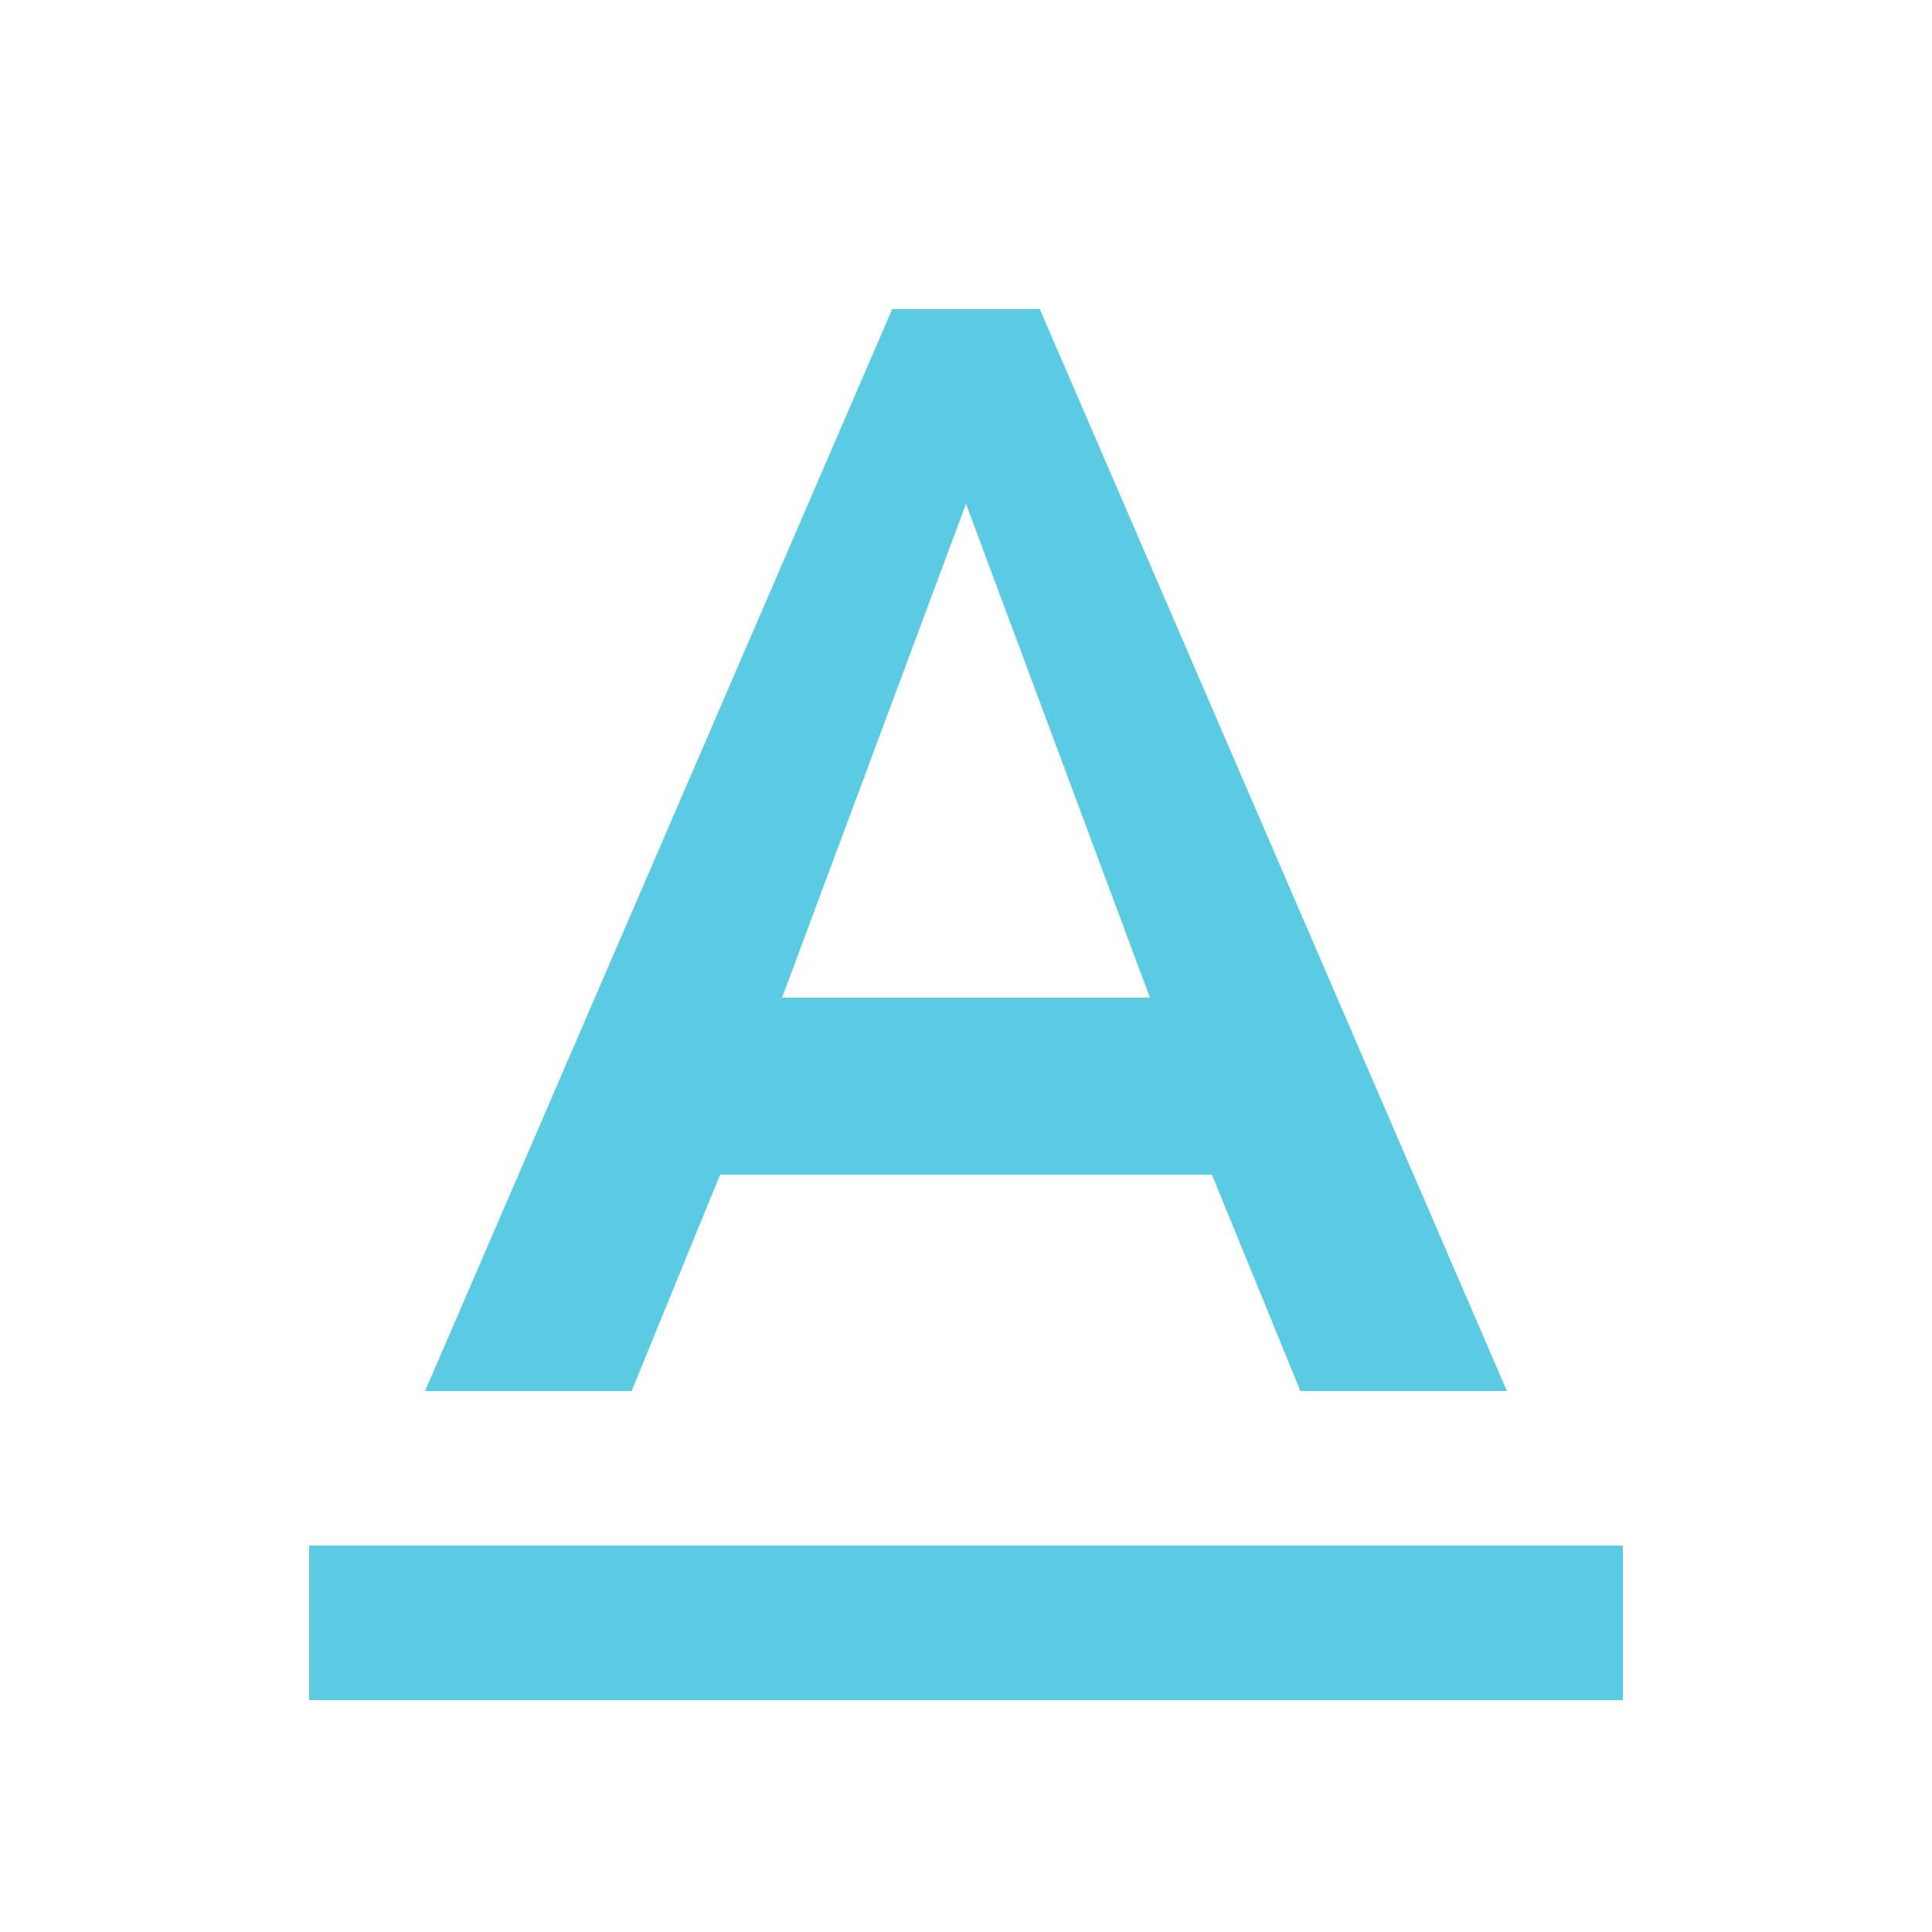
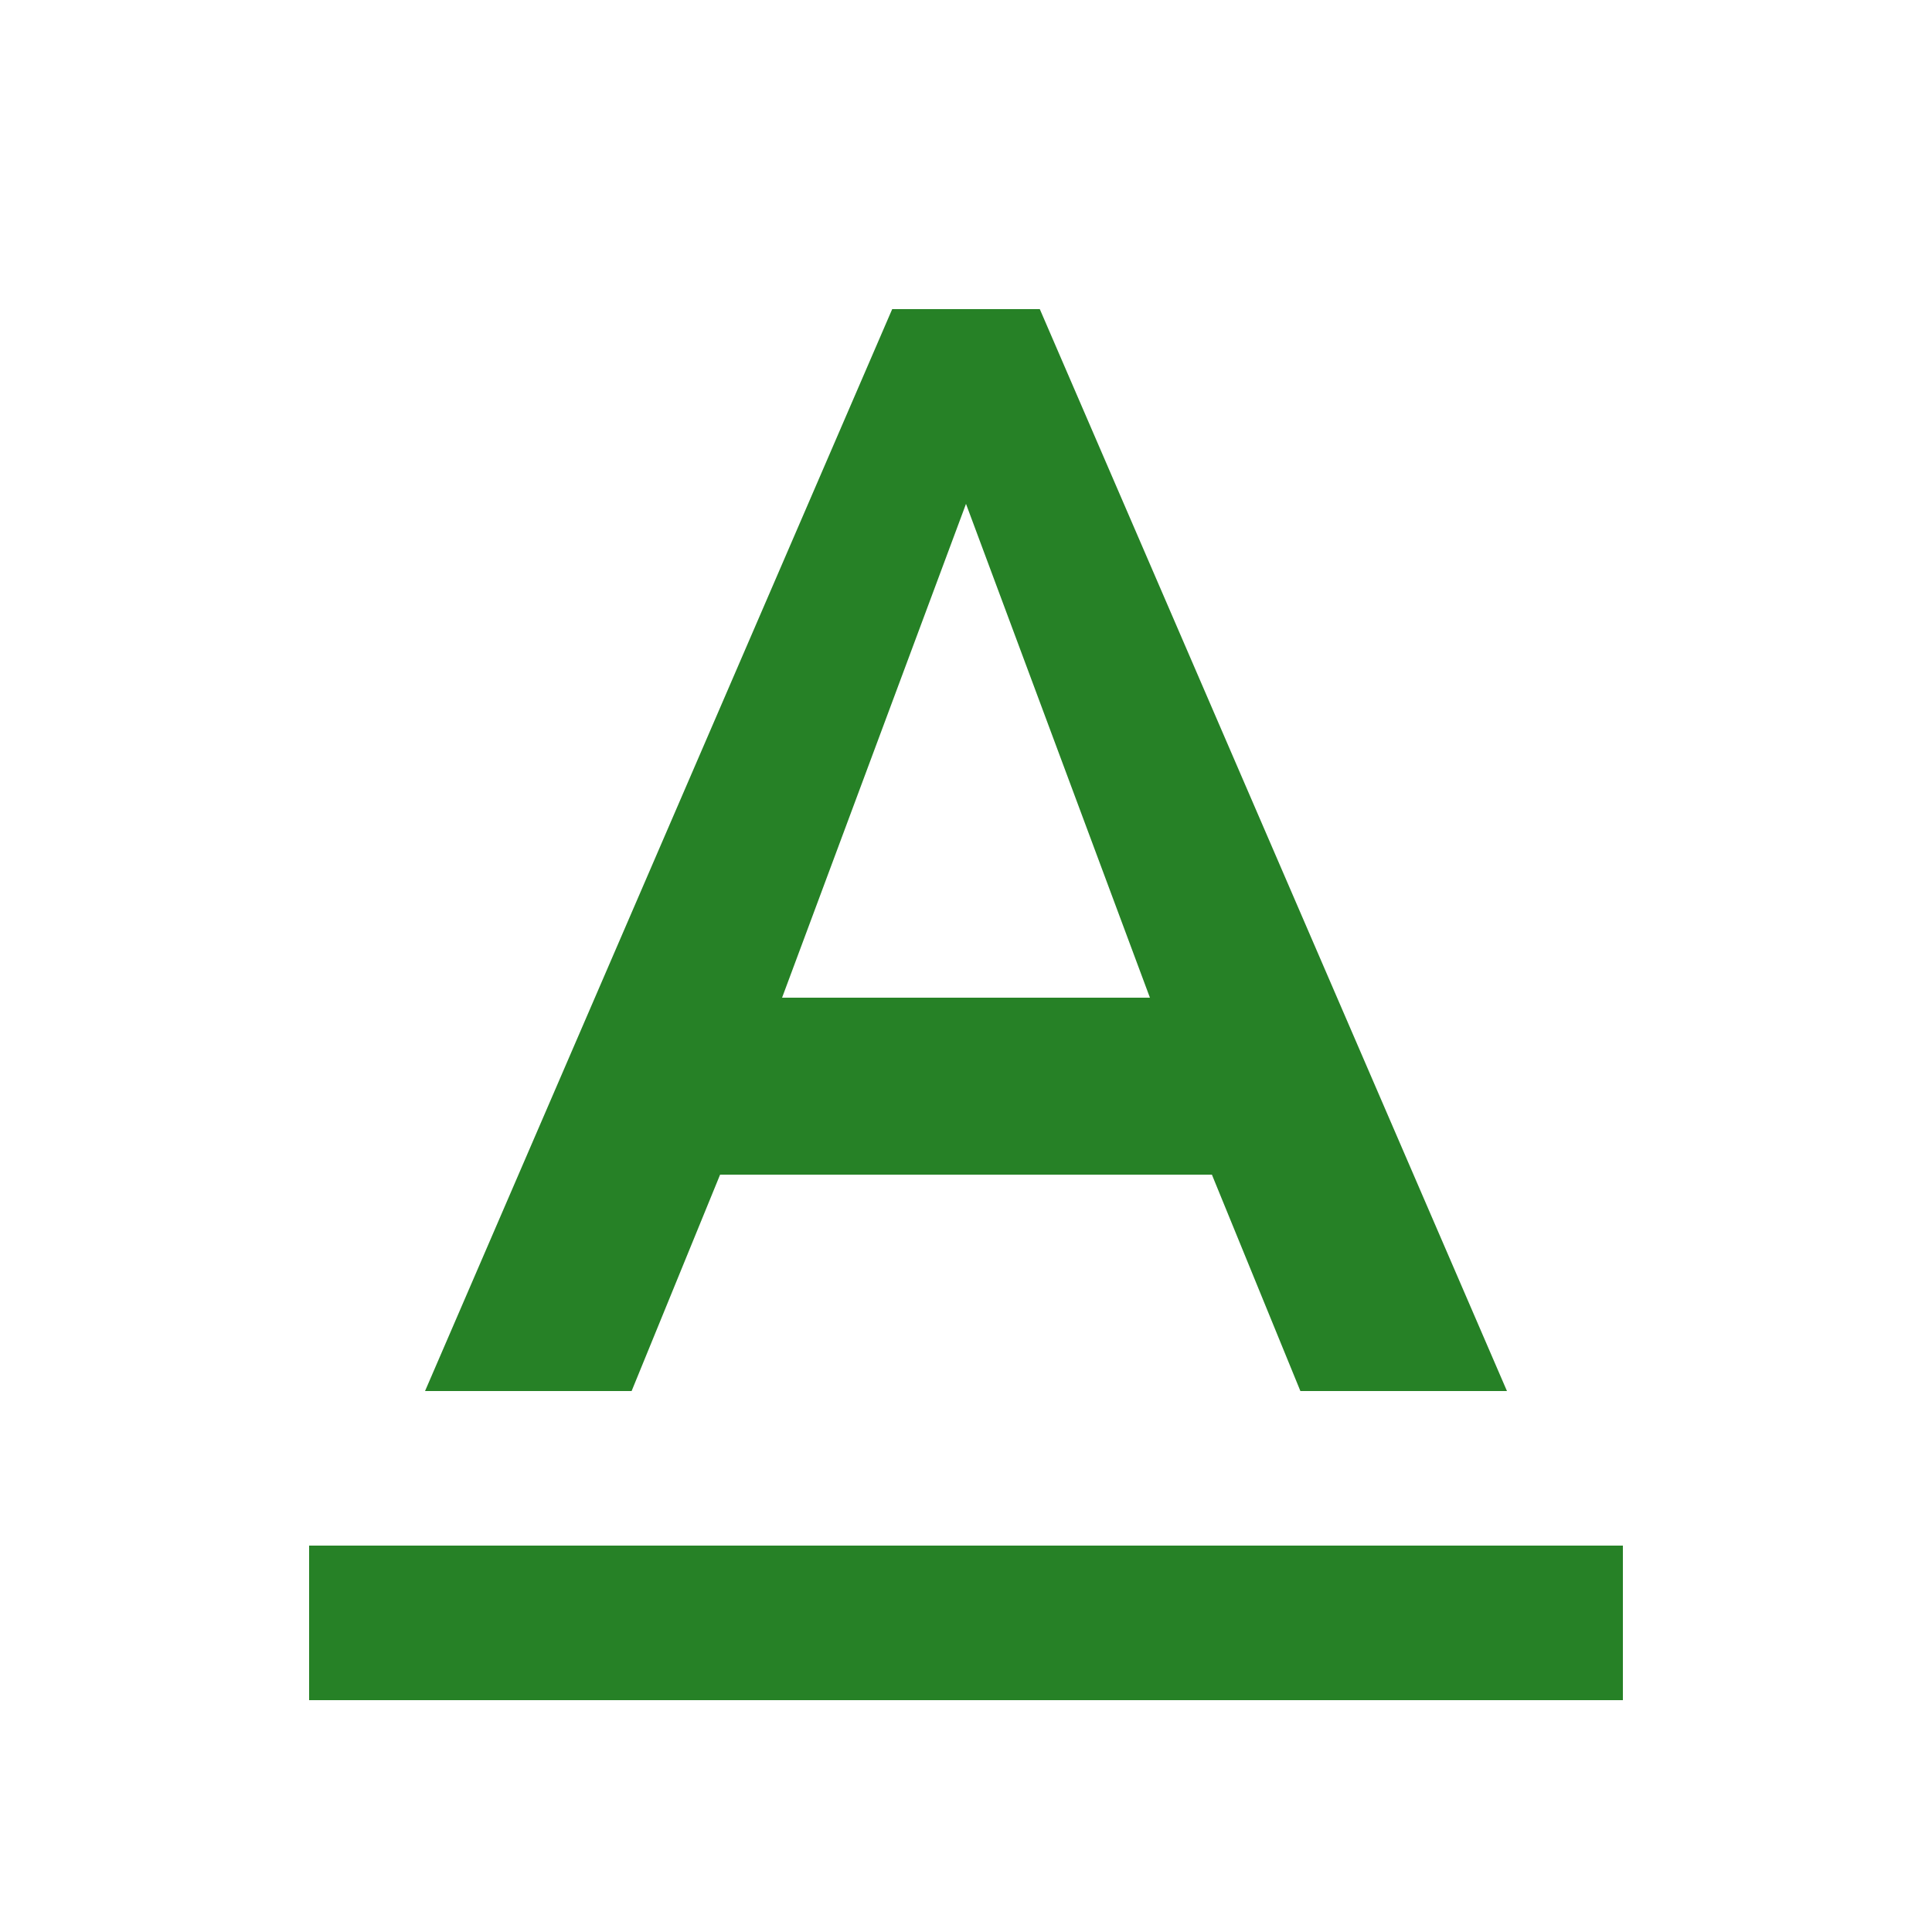
<svg xmlns="http://www.w3.org/2000/svg" width="25" height="25" viewBox="0 0 25 25">
-   <path d="M4 20v2h17v-2H4zm5.318-4.8h6.364l1.145 2.8H19.5L13.455 4h-1.91L5.5 18h2.673l1.145-2.8zM12.5 6.52l2.38 6.39h-4.76l2.38-6.39z" fill="#5BCBE3" fill-rule="evenodd" />
+   <path d="M4 20v2h17v-2H4zm5.318-4.8h6.364l1.145 2.8H19.5L13.455 4h-1.91L5.5 18h2.673l1.145-2.8zM12.5 6.52l2.38 6.39h-4.76l2.38-6.39z" fill="#268126" fill-rule="evenodd" />
</svg>
